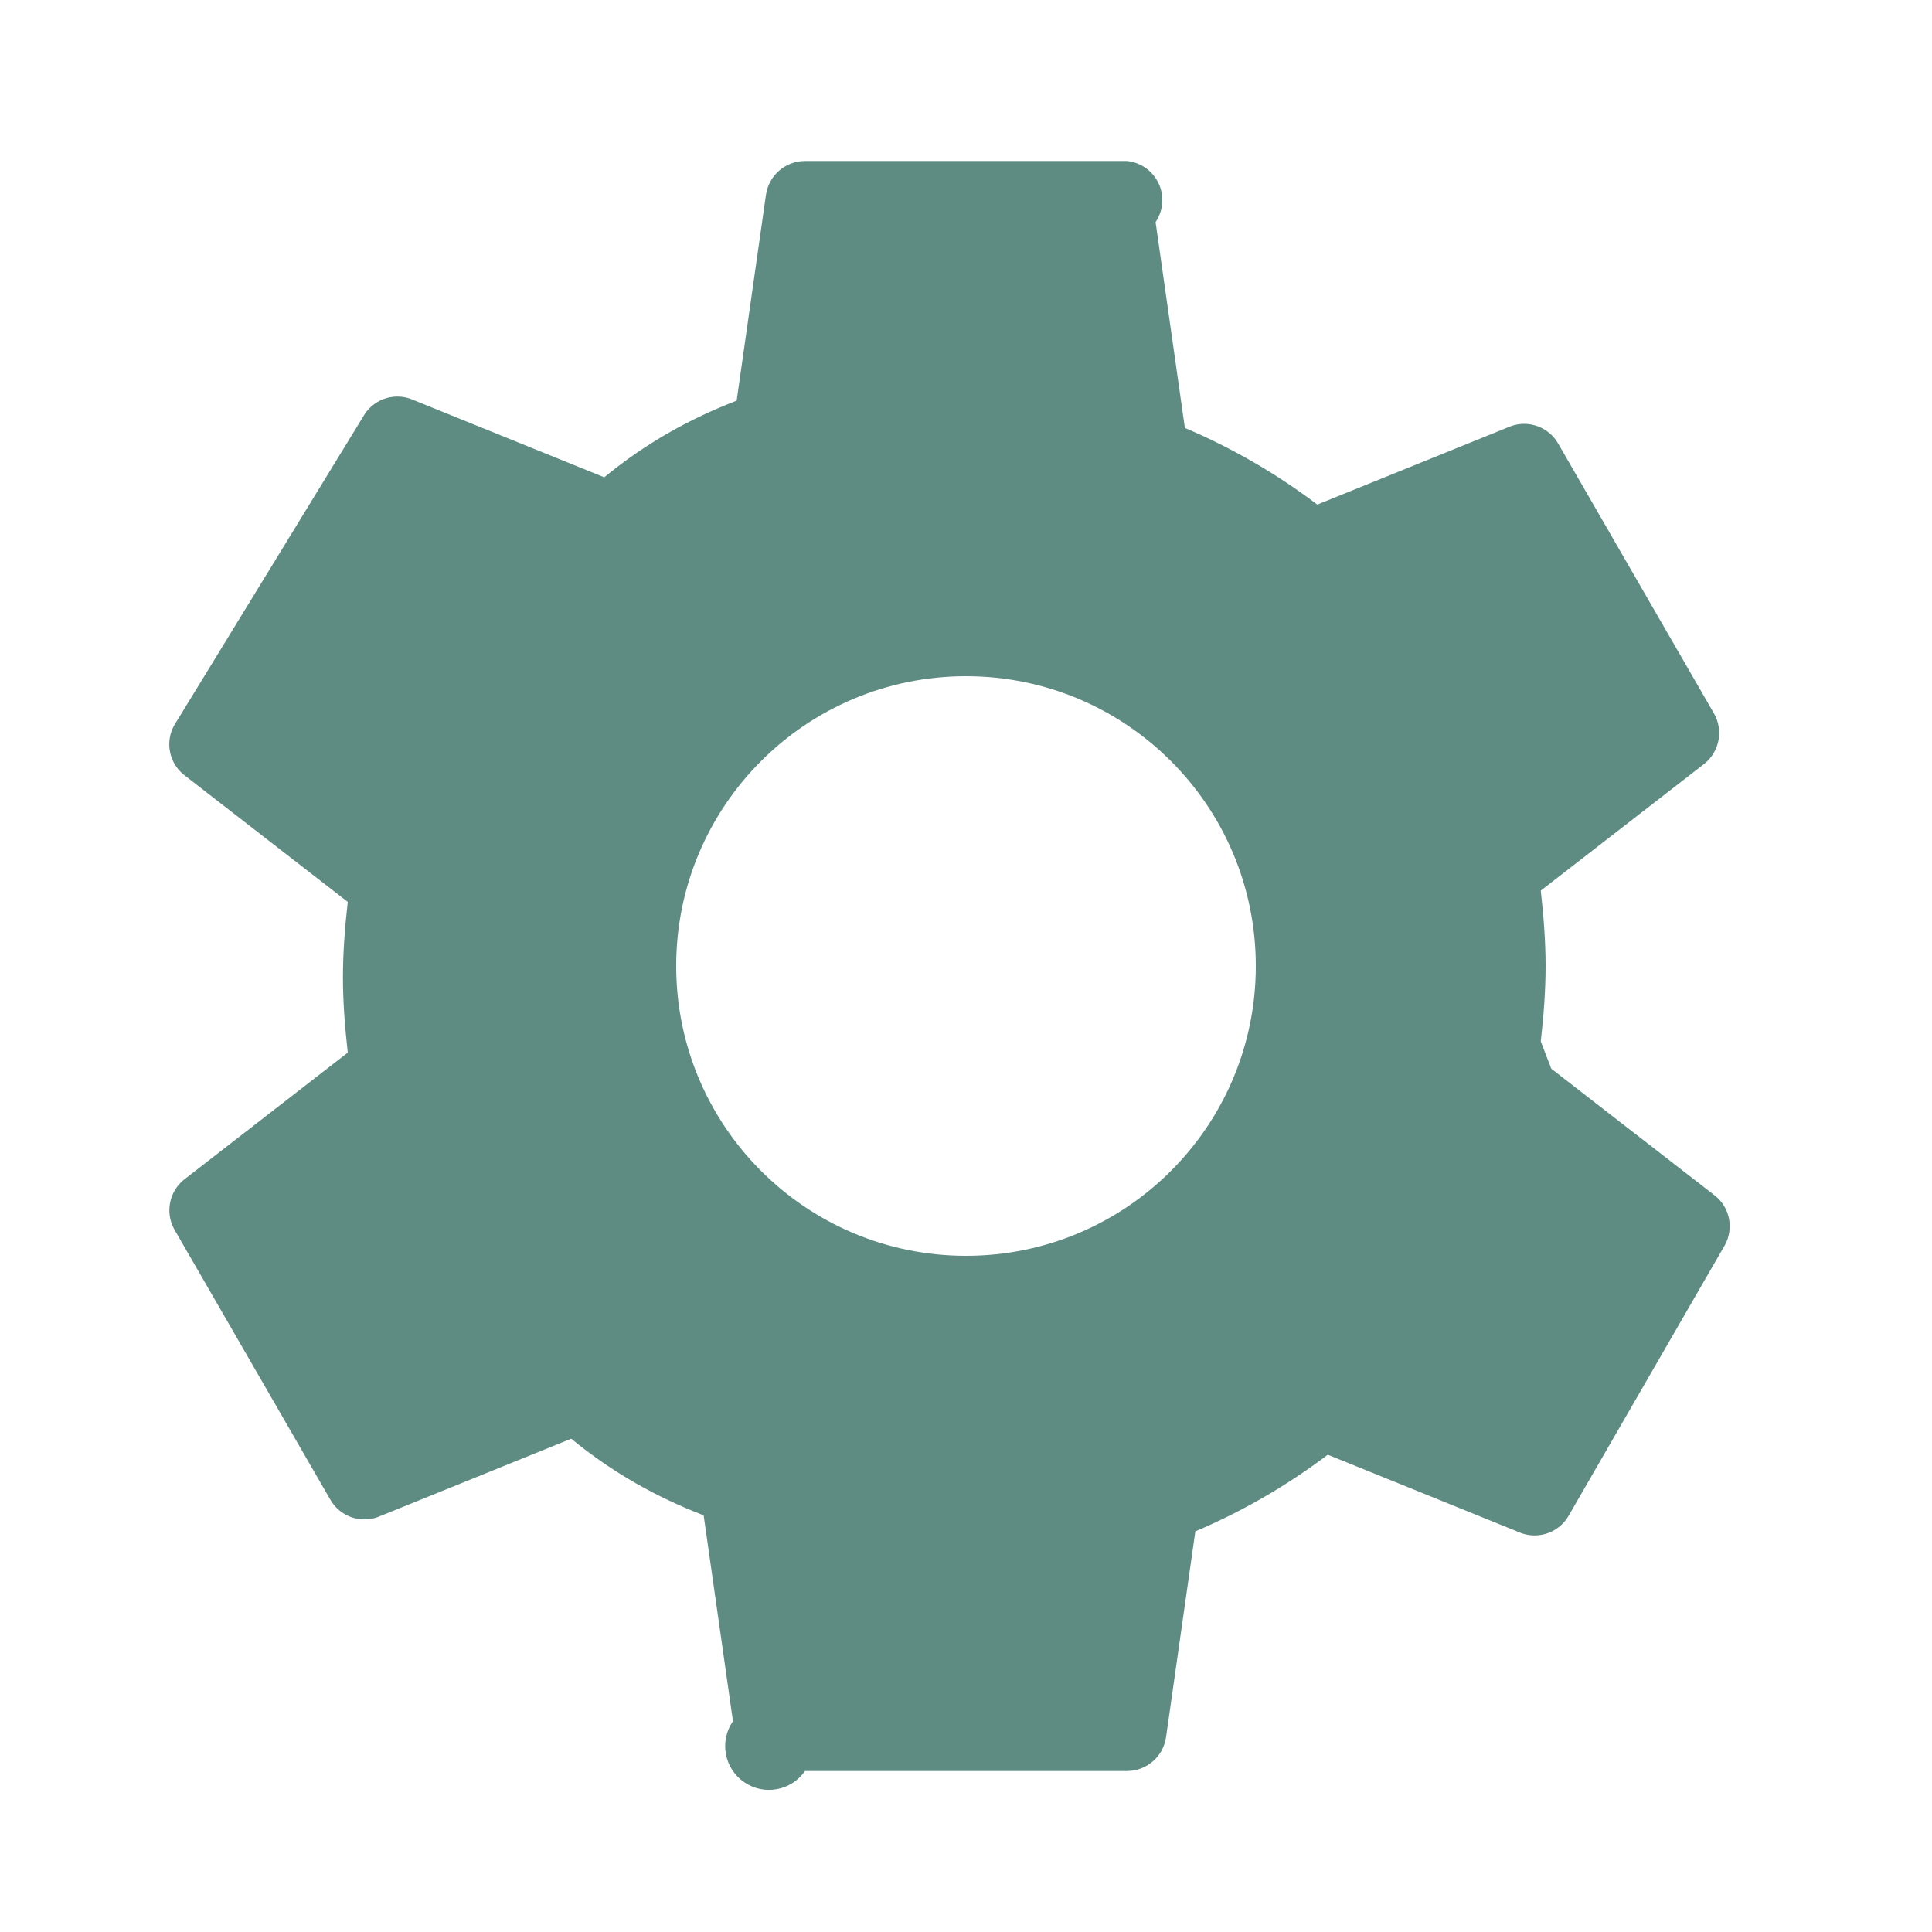
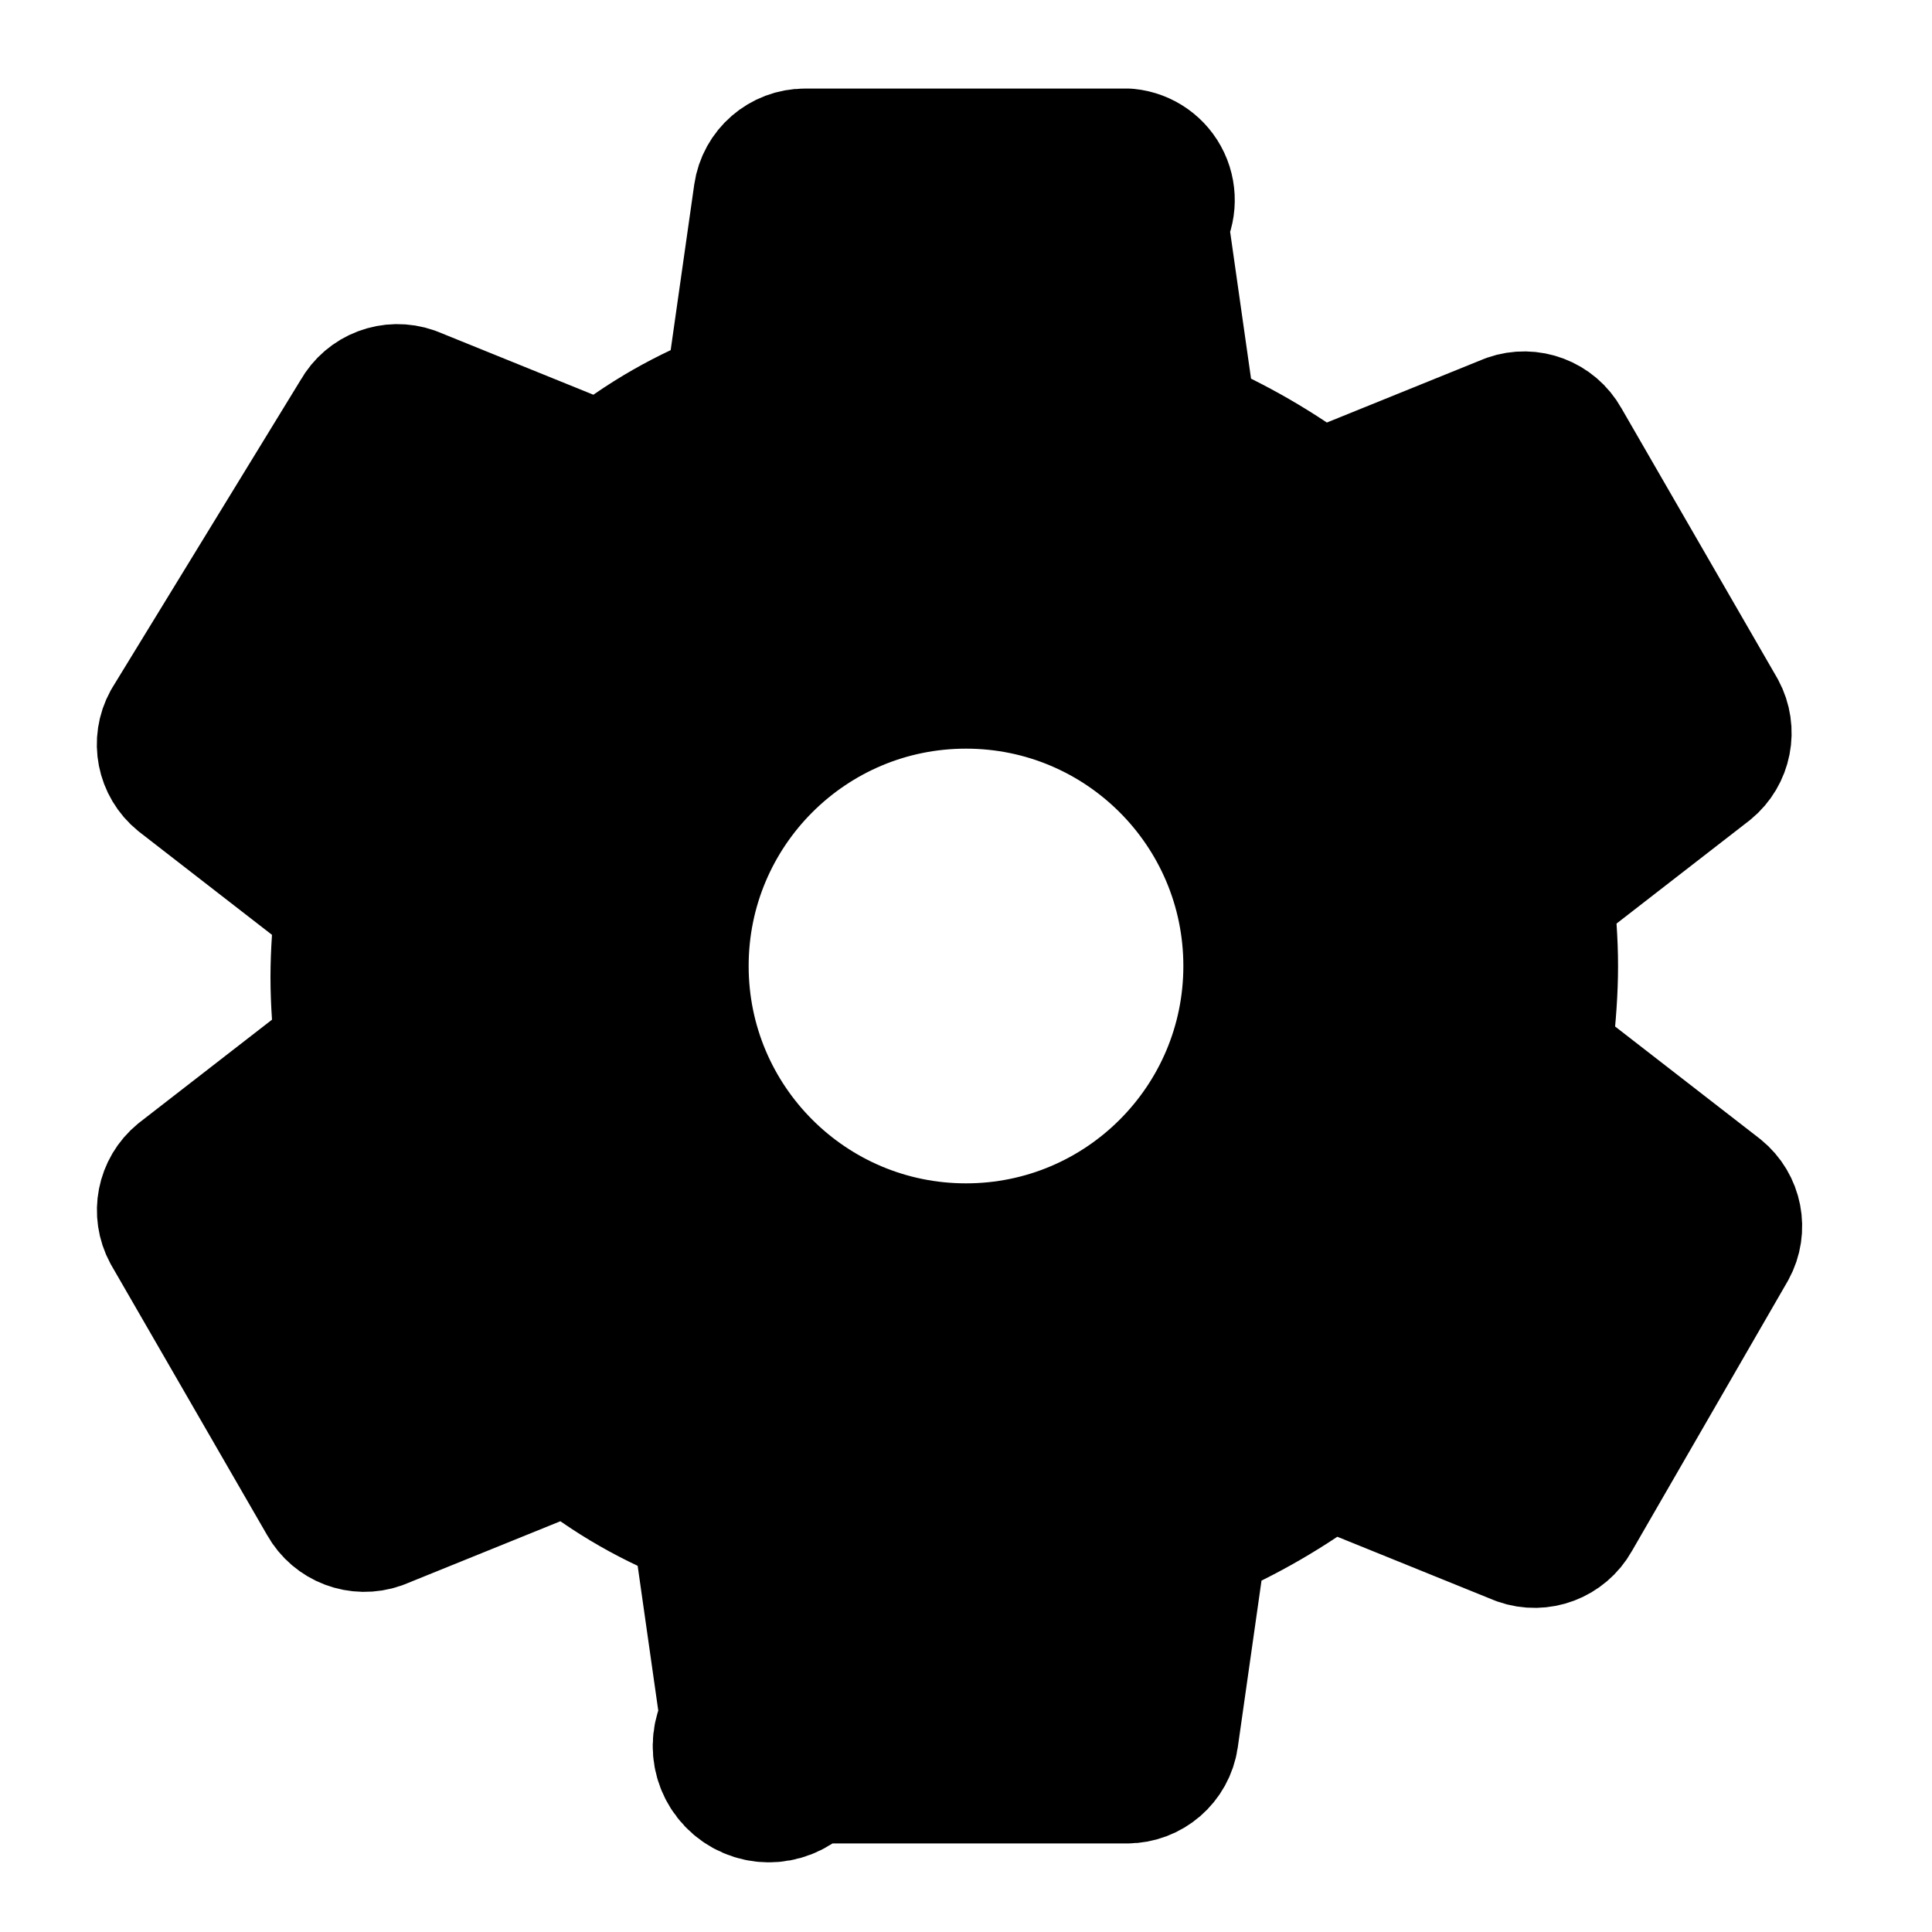
<svg xmlns="http://www.w3.org/2000/svg" width="20" height="20" viewBox="0 0 24 24" fill="none">
-   <path d="M19.14 12.936c.036-.315.06-.636.06-.936 0-.3-.024-.615-.06-.936l2.037-1.58a.49.49 0 0 0 .12-.612l-1.938-3.357a.488.488 0 0 0-.588-.222l-2.407.975a7.72 7.72 0 0 0-1.645-.952l-.364-2.557A.488.488 0 0 0 14 2h-4a.49.49 0 0 0-.485.42l-.364 2.557c-.582.225-1.125.525-1.645.952l-2.407-.975a.488.488 0 0 0-.588.222L2.163 9.012a.486.486 0 0 0 .12.612l2.037 1.58c-.036.315-.06.636-.06.936 0 .3.024.615.06.936l-2.037 1.58a.49.49 0 0 0-.12.612l1.938 3.357a.488.488 0 0 0 .588.222l2.407-.975c.52.427 1.063.727 1.645.952l.364 2.557A.488.488 0 0 0 10 22h4a.49.49 0 0 0 .485-.42l.364-2.557a7.72 7.72 0 0 0 1.645-.952l2.407.975a.488.488 0 0 0 .588-.222l1.938-3.357a.486.486 0 0 0-.12-.612l-2.037-1.58zM12 15.6A3.6 3.6 0 1 1 12 8.4a3.6 3.6 0 0 1 0 7.2z" fill="#5E8C83" />
+   <path d="M19.14 12.936c.036-.315.06-.636.06-.936 0-.3-.024-.615-.06-.936l2.037-1.58a.49.49 0 0 0 .12-.612l-1.938-3.357a.488.488 0 0 0-.588-.222l-2.407.975a7.72 7.72 0 0 0-1.645-.952l-.364-2.557A.488.488 0 0 0 14 2h-4a.49.49 0 0 0-.485.42l-.364 2.557c-.582.225-1.125.525-1.645.952l-2.407-.975a.488.488 0 0 0-.588.222L2.163 9.012a.486.486 0 0 0 .12.612l2.037 1.58c-.036.315-.06.636-.06.936 0 .3.024.615.06.936l-2.037 1.58a.49.49 0 0 0-.12.612l1.938 3.357a.488.488 0 0 0 .588.222l2.407-.975c.52.427 1.063.727 1.645.952l.364 2.557A.488.488 0 0 0 10 22h4a.49.49 0 0 0 .485-.42l.364-2.557a7.72 7.72 0 0 0 1.645-.952l2.407.975a.488.488 0 0 0 .588-.222l1.938-3.357a.486.486 0 0 0-.12-.612l-2.037-1.58zM12 15.6A3.6 3.6 0 1 1 12 8.4a3.6 3.6 0 0 1 0 7.2z" fill="#000000" stroke="#000000" stroke-width="1.8" stroke-linejoin="round" paint-order="stroke fill" />
</svg>
